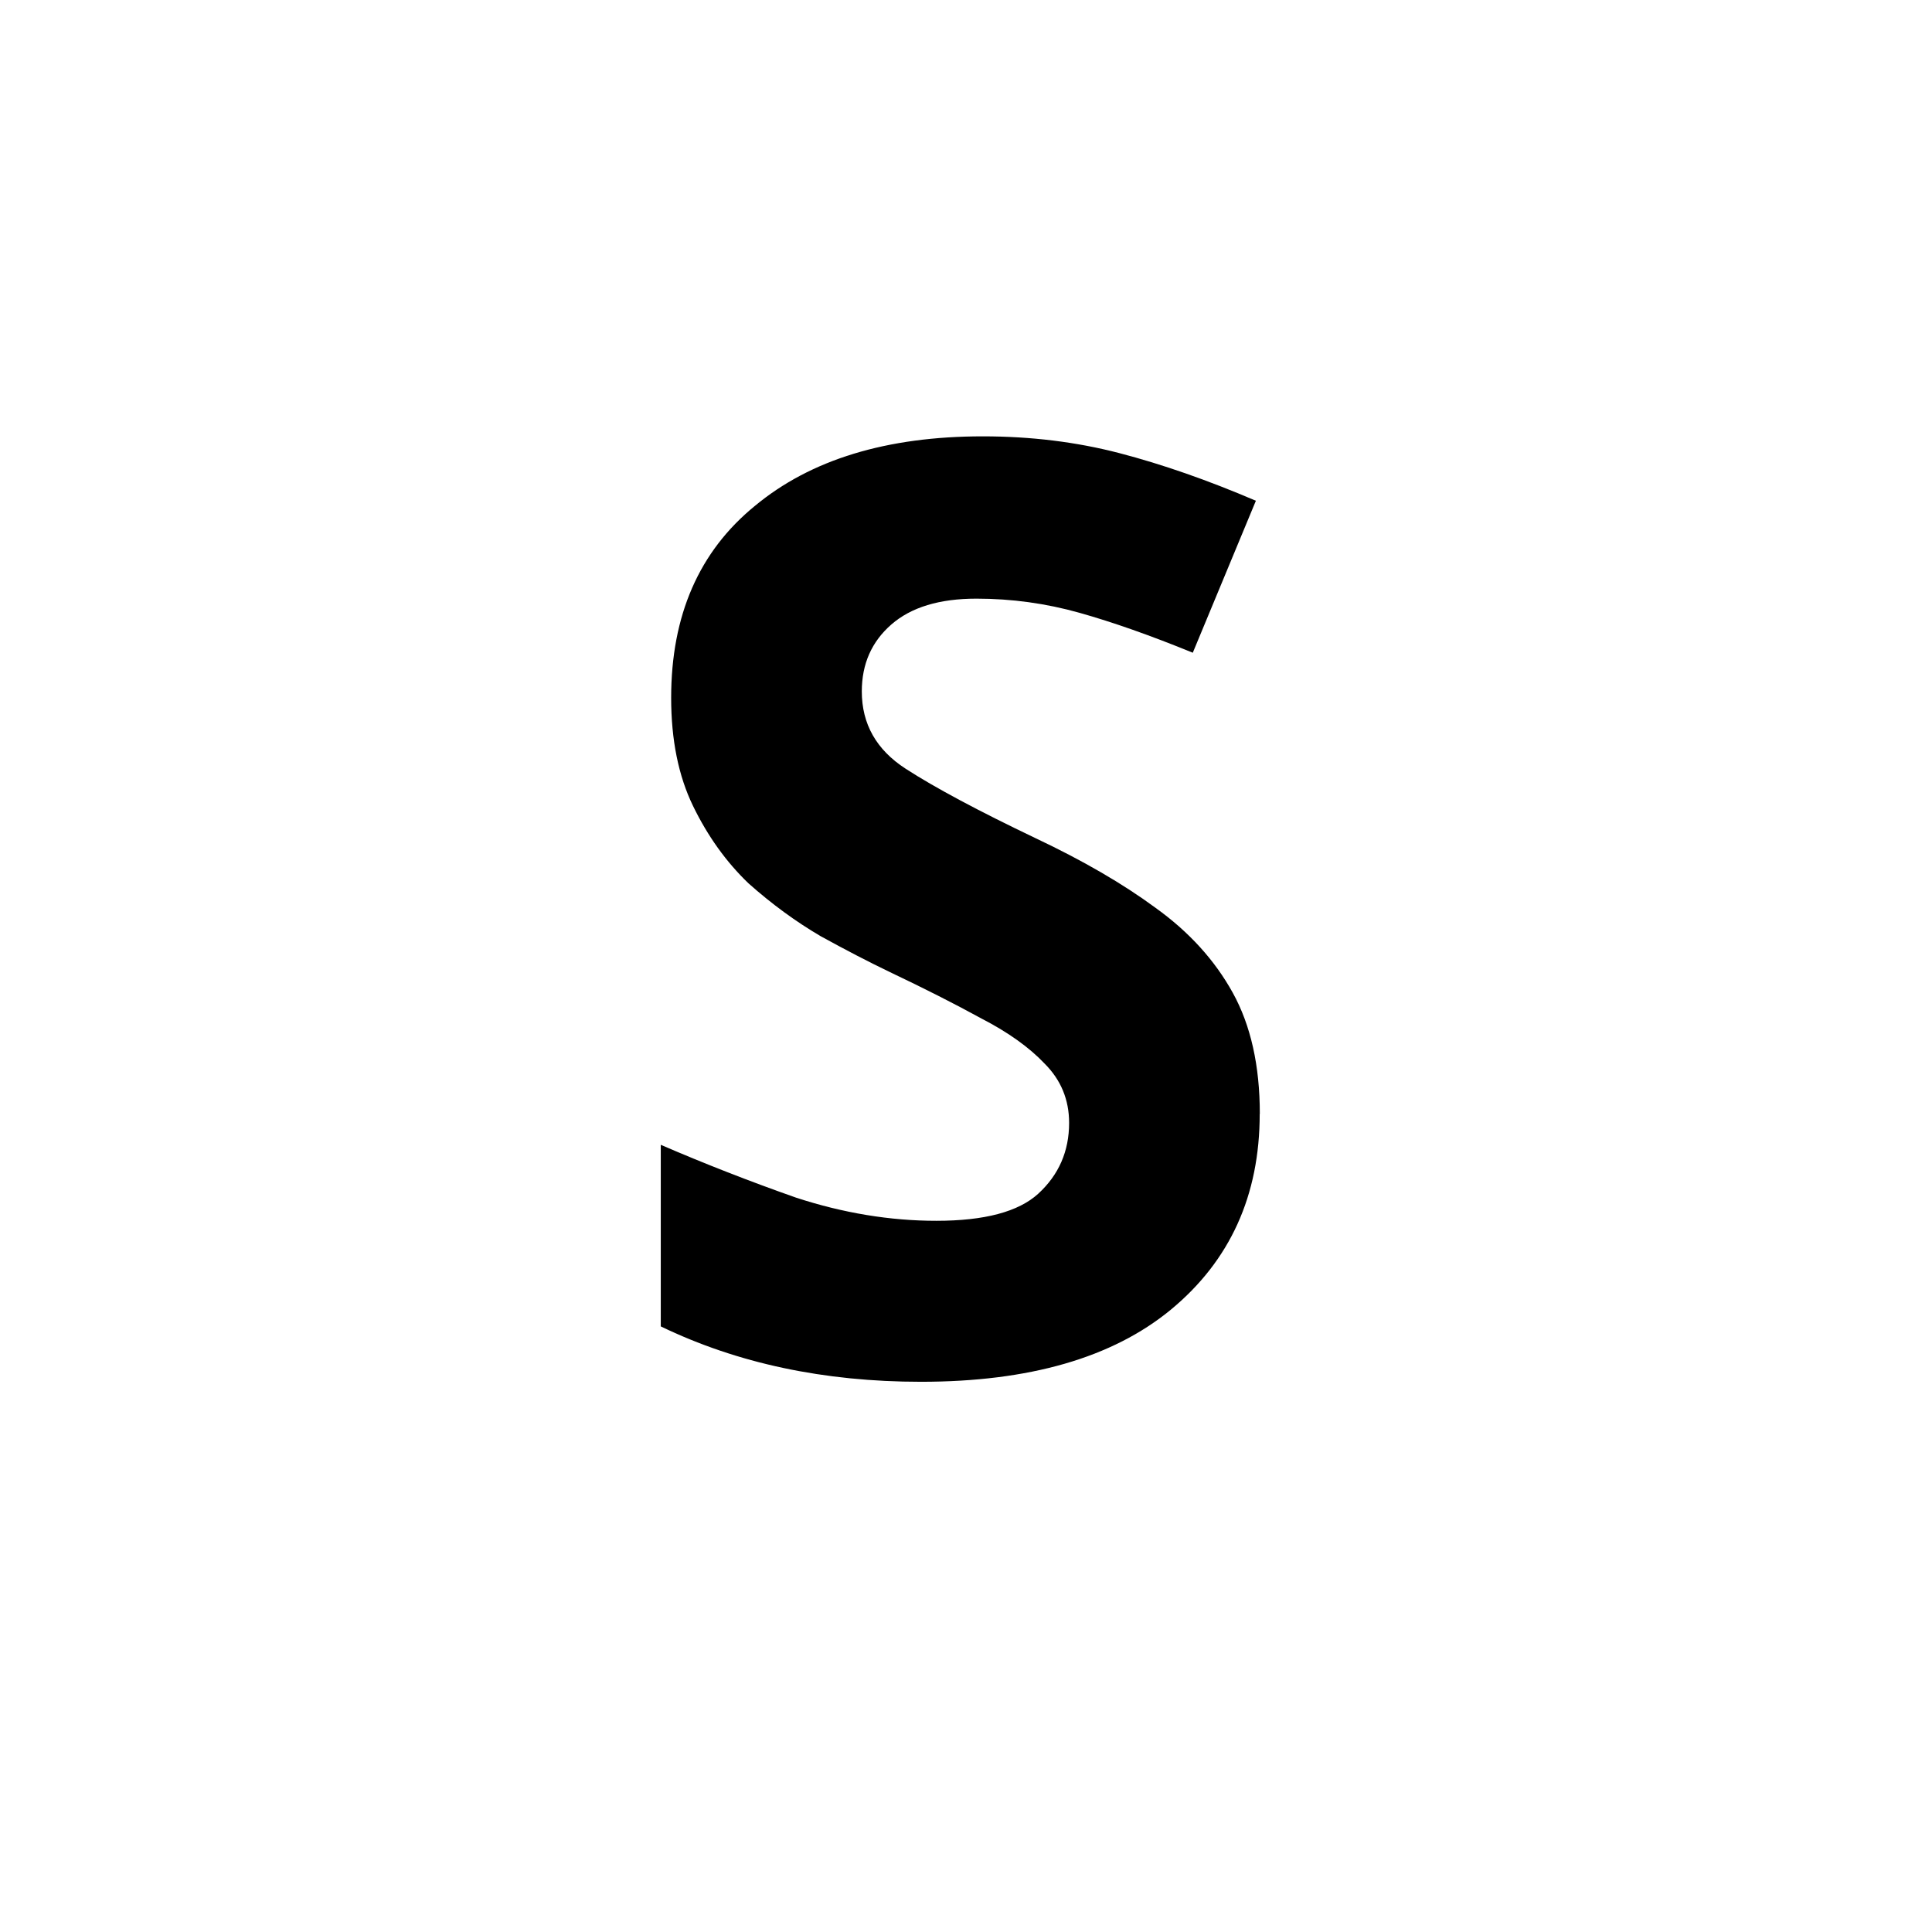
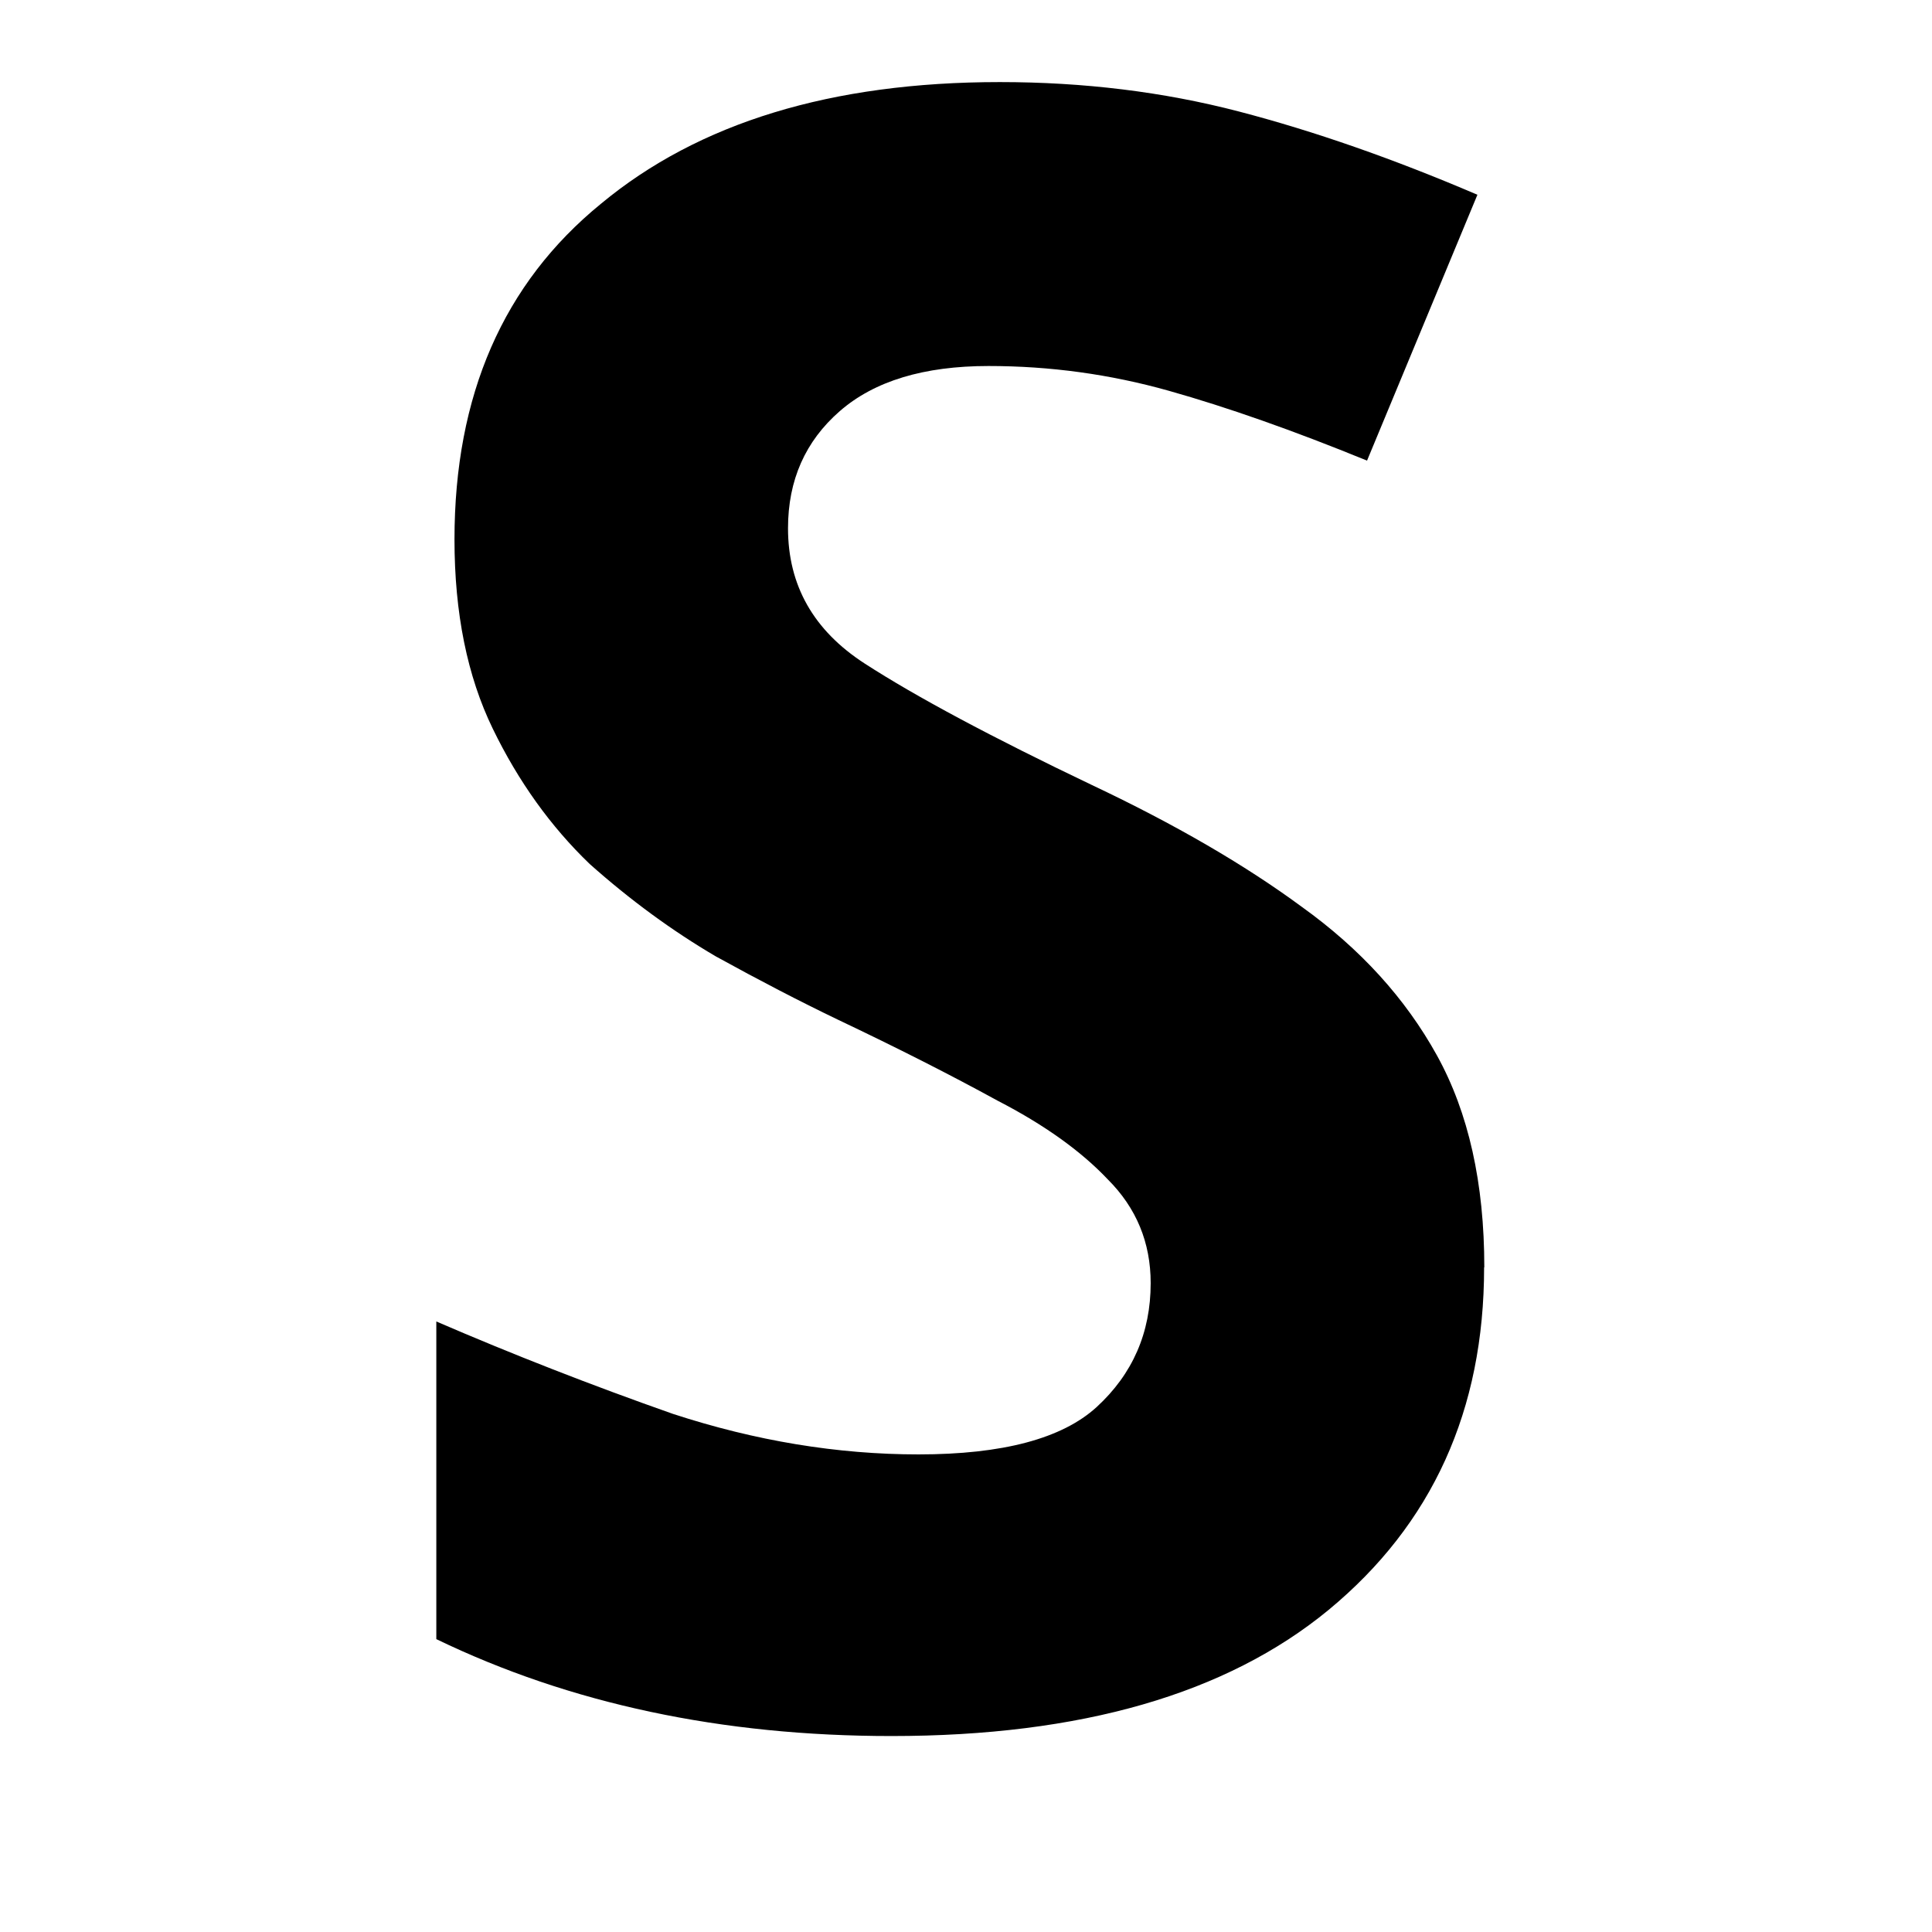
<svg xmlns="http://www.w3.org/2000/svg" width="128" height="128" viewBox="0 0 33.867 33.867" version="1.1" id="svg5">
  <defs id="defs2" />
  <g id="layer2" style="display:inline">
-     <g aria-label="S" id="text114" style="font-size:22.578px;stroke-width:0.265">
+     <g aria-label="S" id="text114" style="font-size:22.578px;stroke-width:0.265" transform="matrix(1.749413,0,0,1.749413,-12.61494,-11.94242)">
      <path d="m 22.082,19.526 q 0,2.145 -1.558,3.432 -1.535,1.264 -4.38,1.264 -2.551,0 -4.561,-0.971 v -3.183 q 1.151,0.497 2.371,0.926 1.242,0.406 2.461,0.406 1.264,0 1.784,-0.474 0.542,-0.497 0.542,-1.242 0,-0.61 -0.429,-1.039 -0.406,-0.429 -1.106,-0.79 -0.7,-0.384 -1.603,-0.813 -0.564,-0.271 -1.219,-0.632 -0.655,-0.384 -1.264,-0.926 -0.587,-0.564 -0.971,-1.355 -0.384,-0.79 -0.384,-1.897 0,-2.167 1.468,-3.364 1.468,-1.219 3.996,-1.219 1.264,0 2.393,0.294 1.129,0.294 2.393,0.835 l -1.106,2.664 q -1.106,-0.452 -1.987,-0.7 -0.881,-0.248 -1.806,-0.248 -0.971,0 -1.49,0.452 -0.519,0.452 -0.519,1.174 0,0.858 0.768,1.355 0.768,0.497 2.28,1.219 1.242,0.587 2.1,1.219 0.881,0.632 1.355,1.49 0.474,0.858 0.474,2.122 z" style="font-weight:bold;-inkscape-font-specification:'sans-serif Bold';text-align:center;text-anchor:middle" id="path168" />
    </g>
  </g>
</svg>
